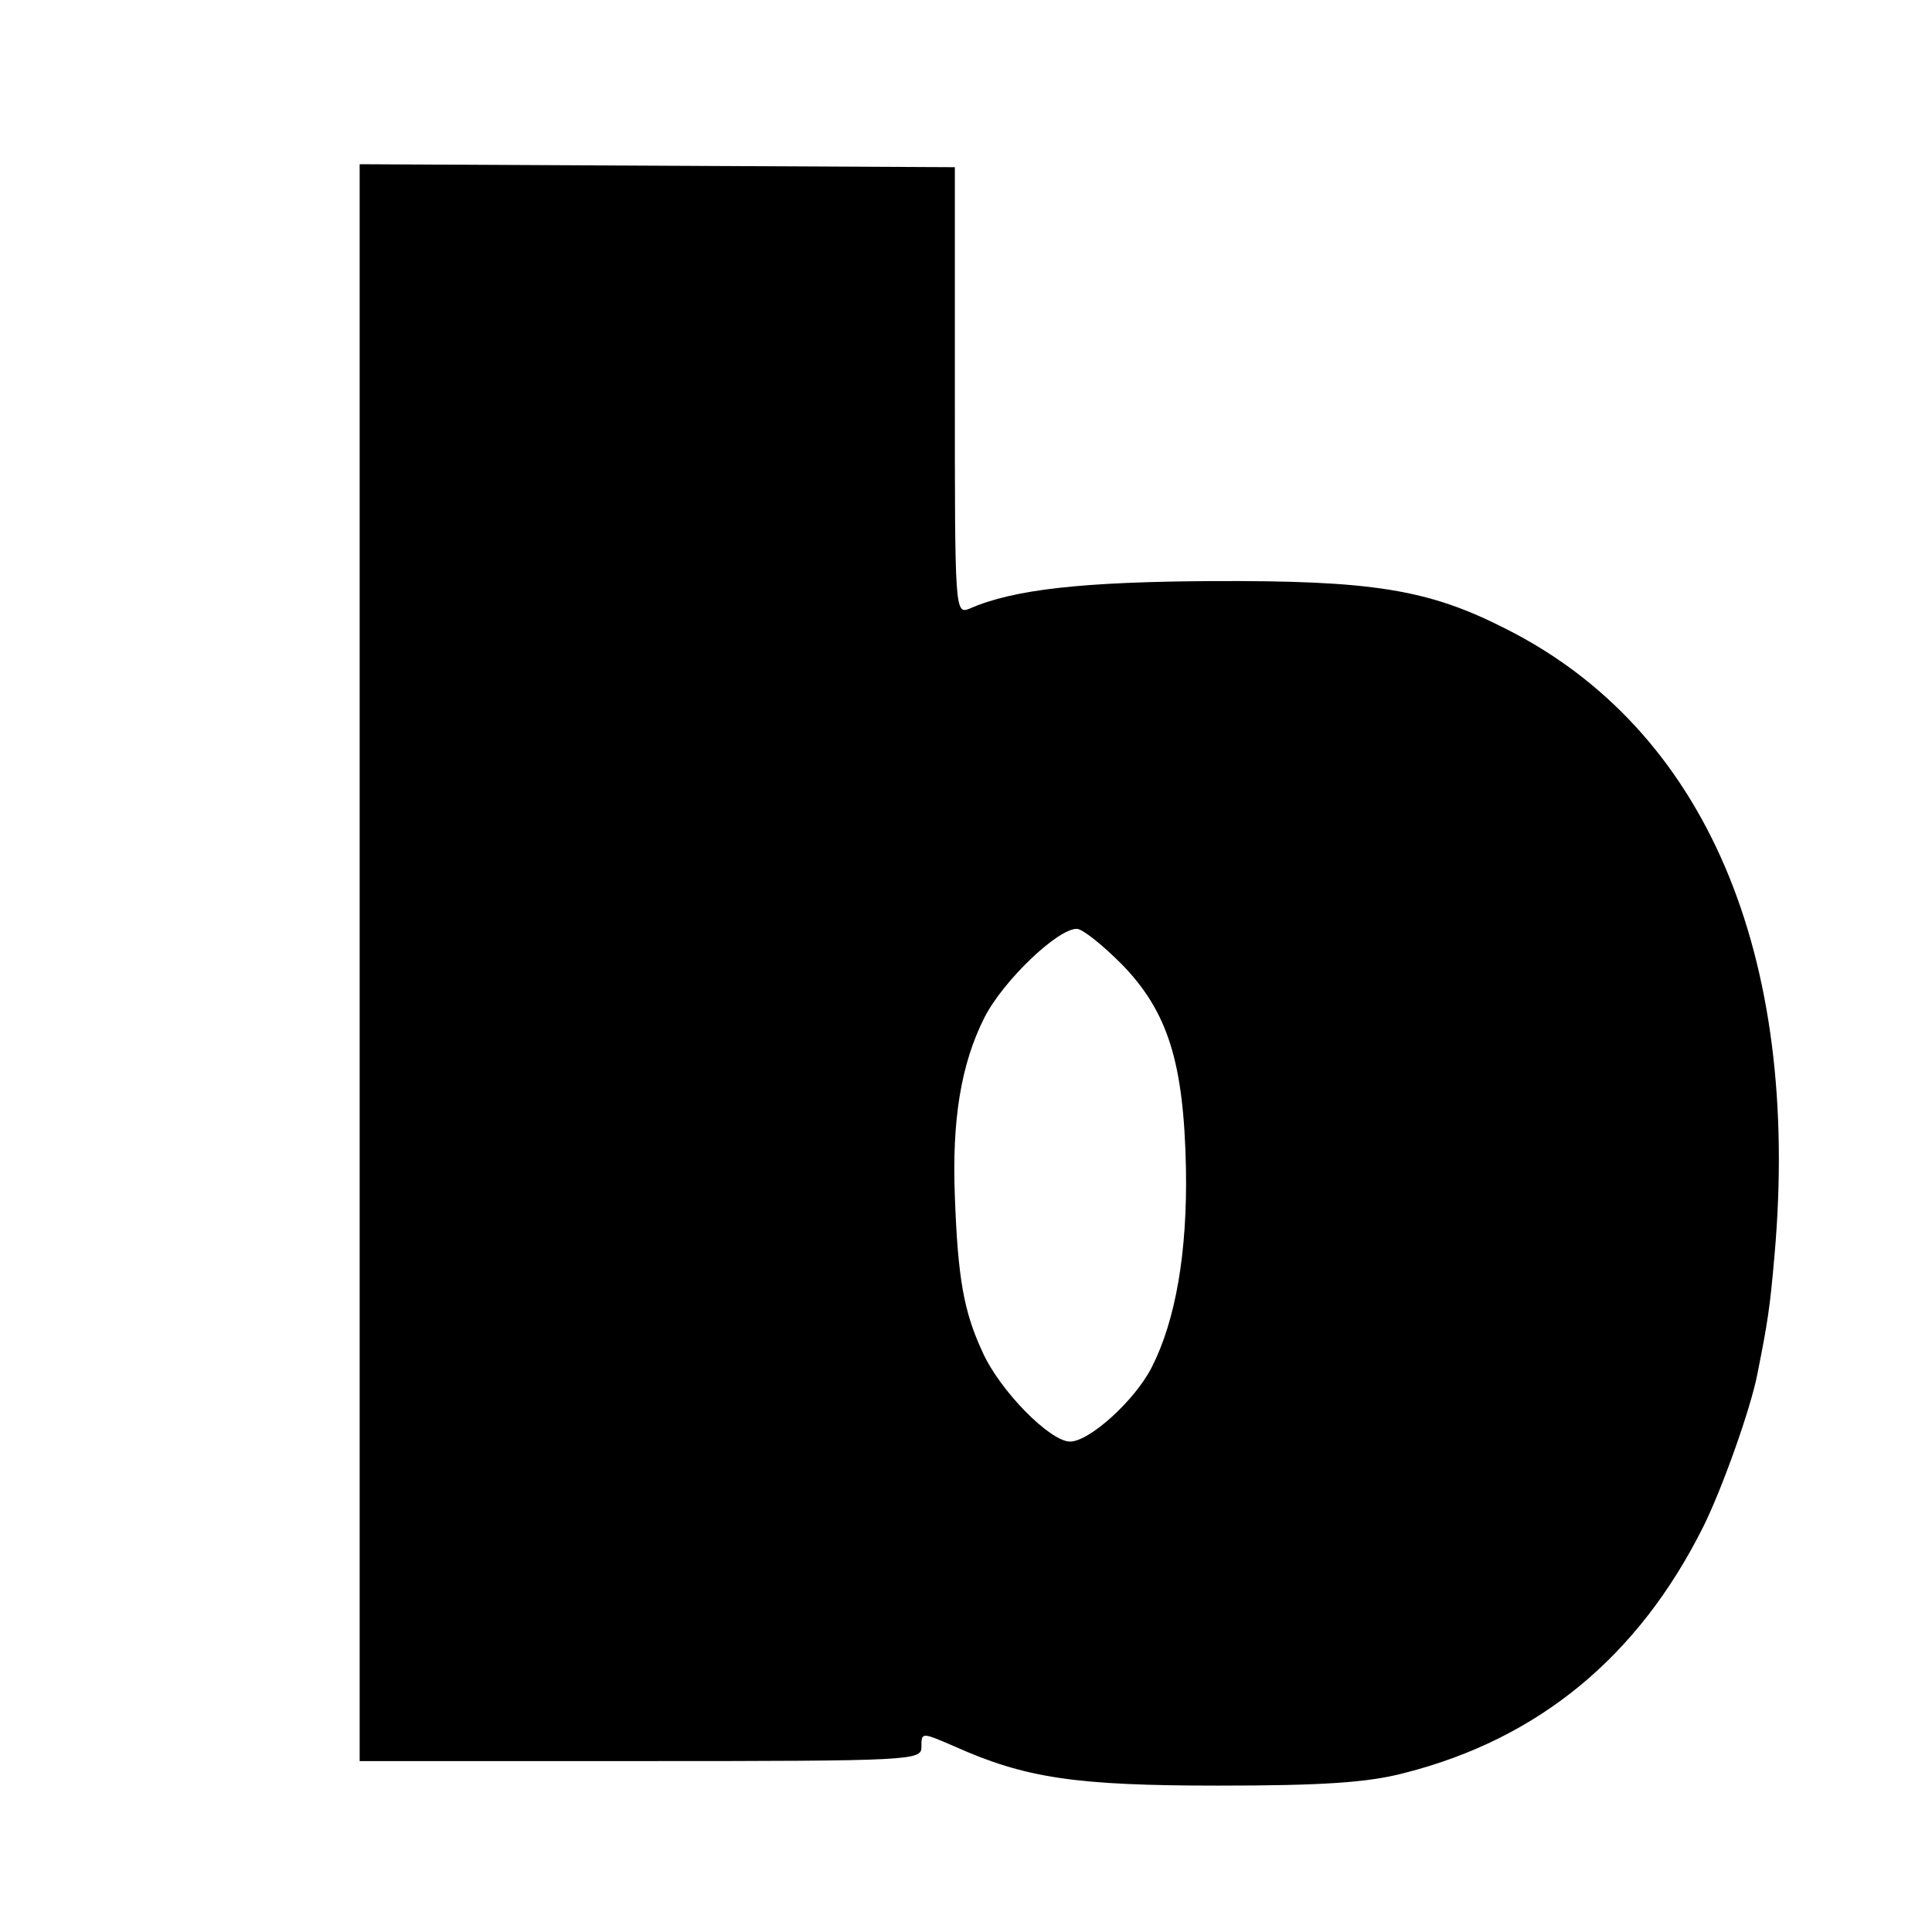
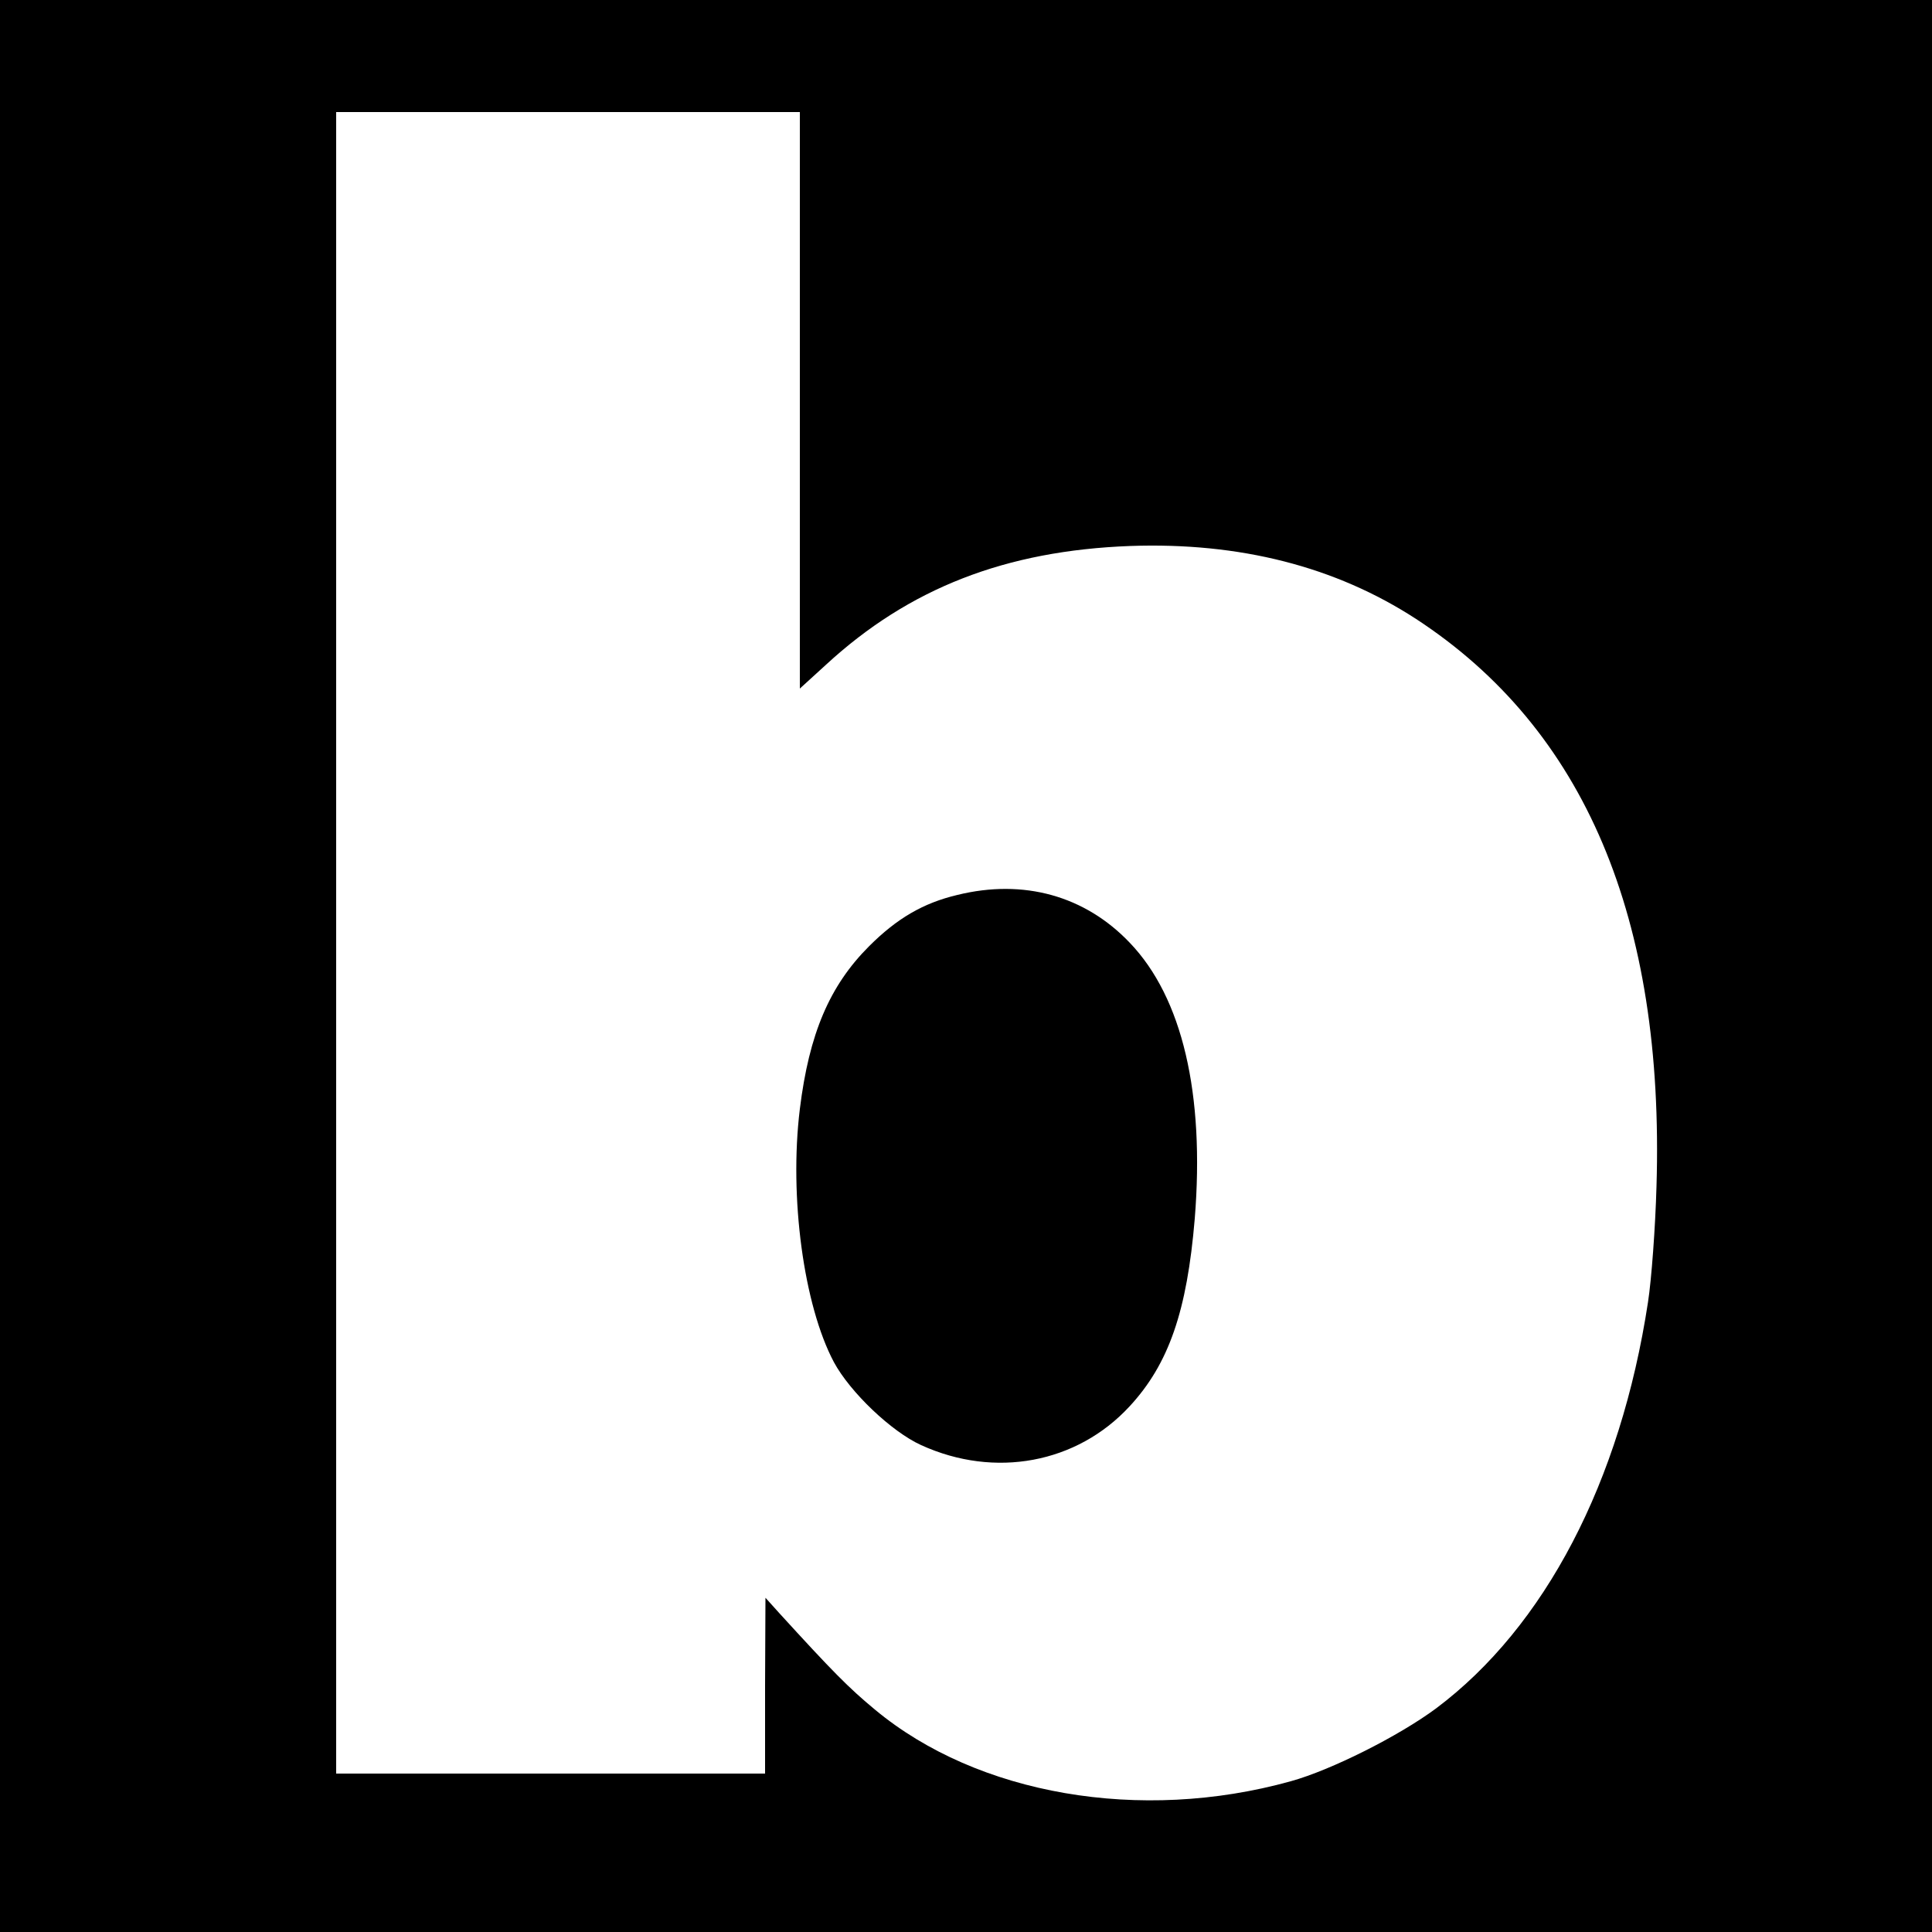
- <svg xmlns="http://www.w3.org/2000/svg" version="1.0" width="260pt" height="260pt" viewBox="0 0 260 260" preserveAspectRatio="xMidYMid meet">
-   <g transform="translate(0,260) scale(0.1,-0.1)" fill="#000000" stroke="none">
-     <path d="M484 1304 l0 -1074 378 0 c368 0 378 1 378 19 0 20 0 20 44 1 96 -43 163 -53 356 -53 139 0 201 4 250 17 181 46 315 157 402 331 25 50 64 159 73 206 14 70 17 90 23 159 36 406 -93 709 -362 844 -104 53 -179 65 -396 64 -172 -1 -266 -11 -325 -37 -20 -8 -20 -4 -20 293 l0 301 -401 2 -400 2 0 -1075z m1026 -2 c62 -64 83 -132 86 -274 2 -114 -14 -205 -46 -268 -23 -45 -84 -100 -110 -100 -27 0 -95 69 -118 121 -25 54 -33 99 -37 209 -4 102 8 178 40 241 25 49 98 119 124 119 8 0 35 -22 61 -48z" />
+ <svg xmlns="http://www.w3.org/2000/svg" version="1.0" width="500pt" height="500pt" viewBox="0 0 500 500" preserveAspectRatio="xMidYMid meet">
+   <g transform="translate(0,500) scale(0.1,-0.1)" fill="#000000" stroke="none">
+     <path d="M0 2500 l0 -2500 2500 0 2500 0 0 2500 0 2500 -2500 0 -2500 0 0 -2500z m2070 1464 l0 -746 68 62 c215 198 465 295 787 307 283 10 531 -53 740 -189 436 -285 643 -774 622 -1468 -3 -107 -13 -242 -22 -300 -71 -466 -267 -840 -548 -1051 -97 -72 -272 -160 -377 -189 -389 -108 -810 -35 -1075 185 -69 57 -112 101 -248 250 l-36 40 -1 -227 0 -228 -555 0 -555 0 0 2150 0 2150 600 0 600 0 0 -746z" />
+     <path d="M2478 2684 c-89 -21 -157 -61 -229 -133 -102 -102 -155 -226 -179 -421 -28 -228 10 -508 88 -655 42 -78 149 -180 226 -215 191 -87 403 -47 539 100 102 110 149 247 169 486 26 323 -32 572 -168 714 -116 122 -275 166 -446 124z" />
  </g>
</svg>
